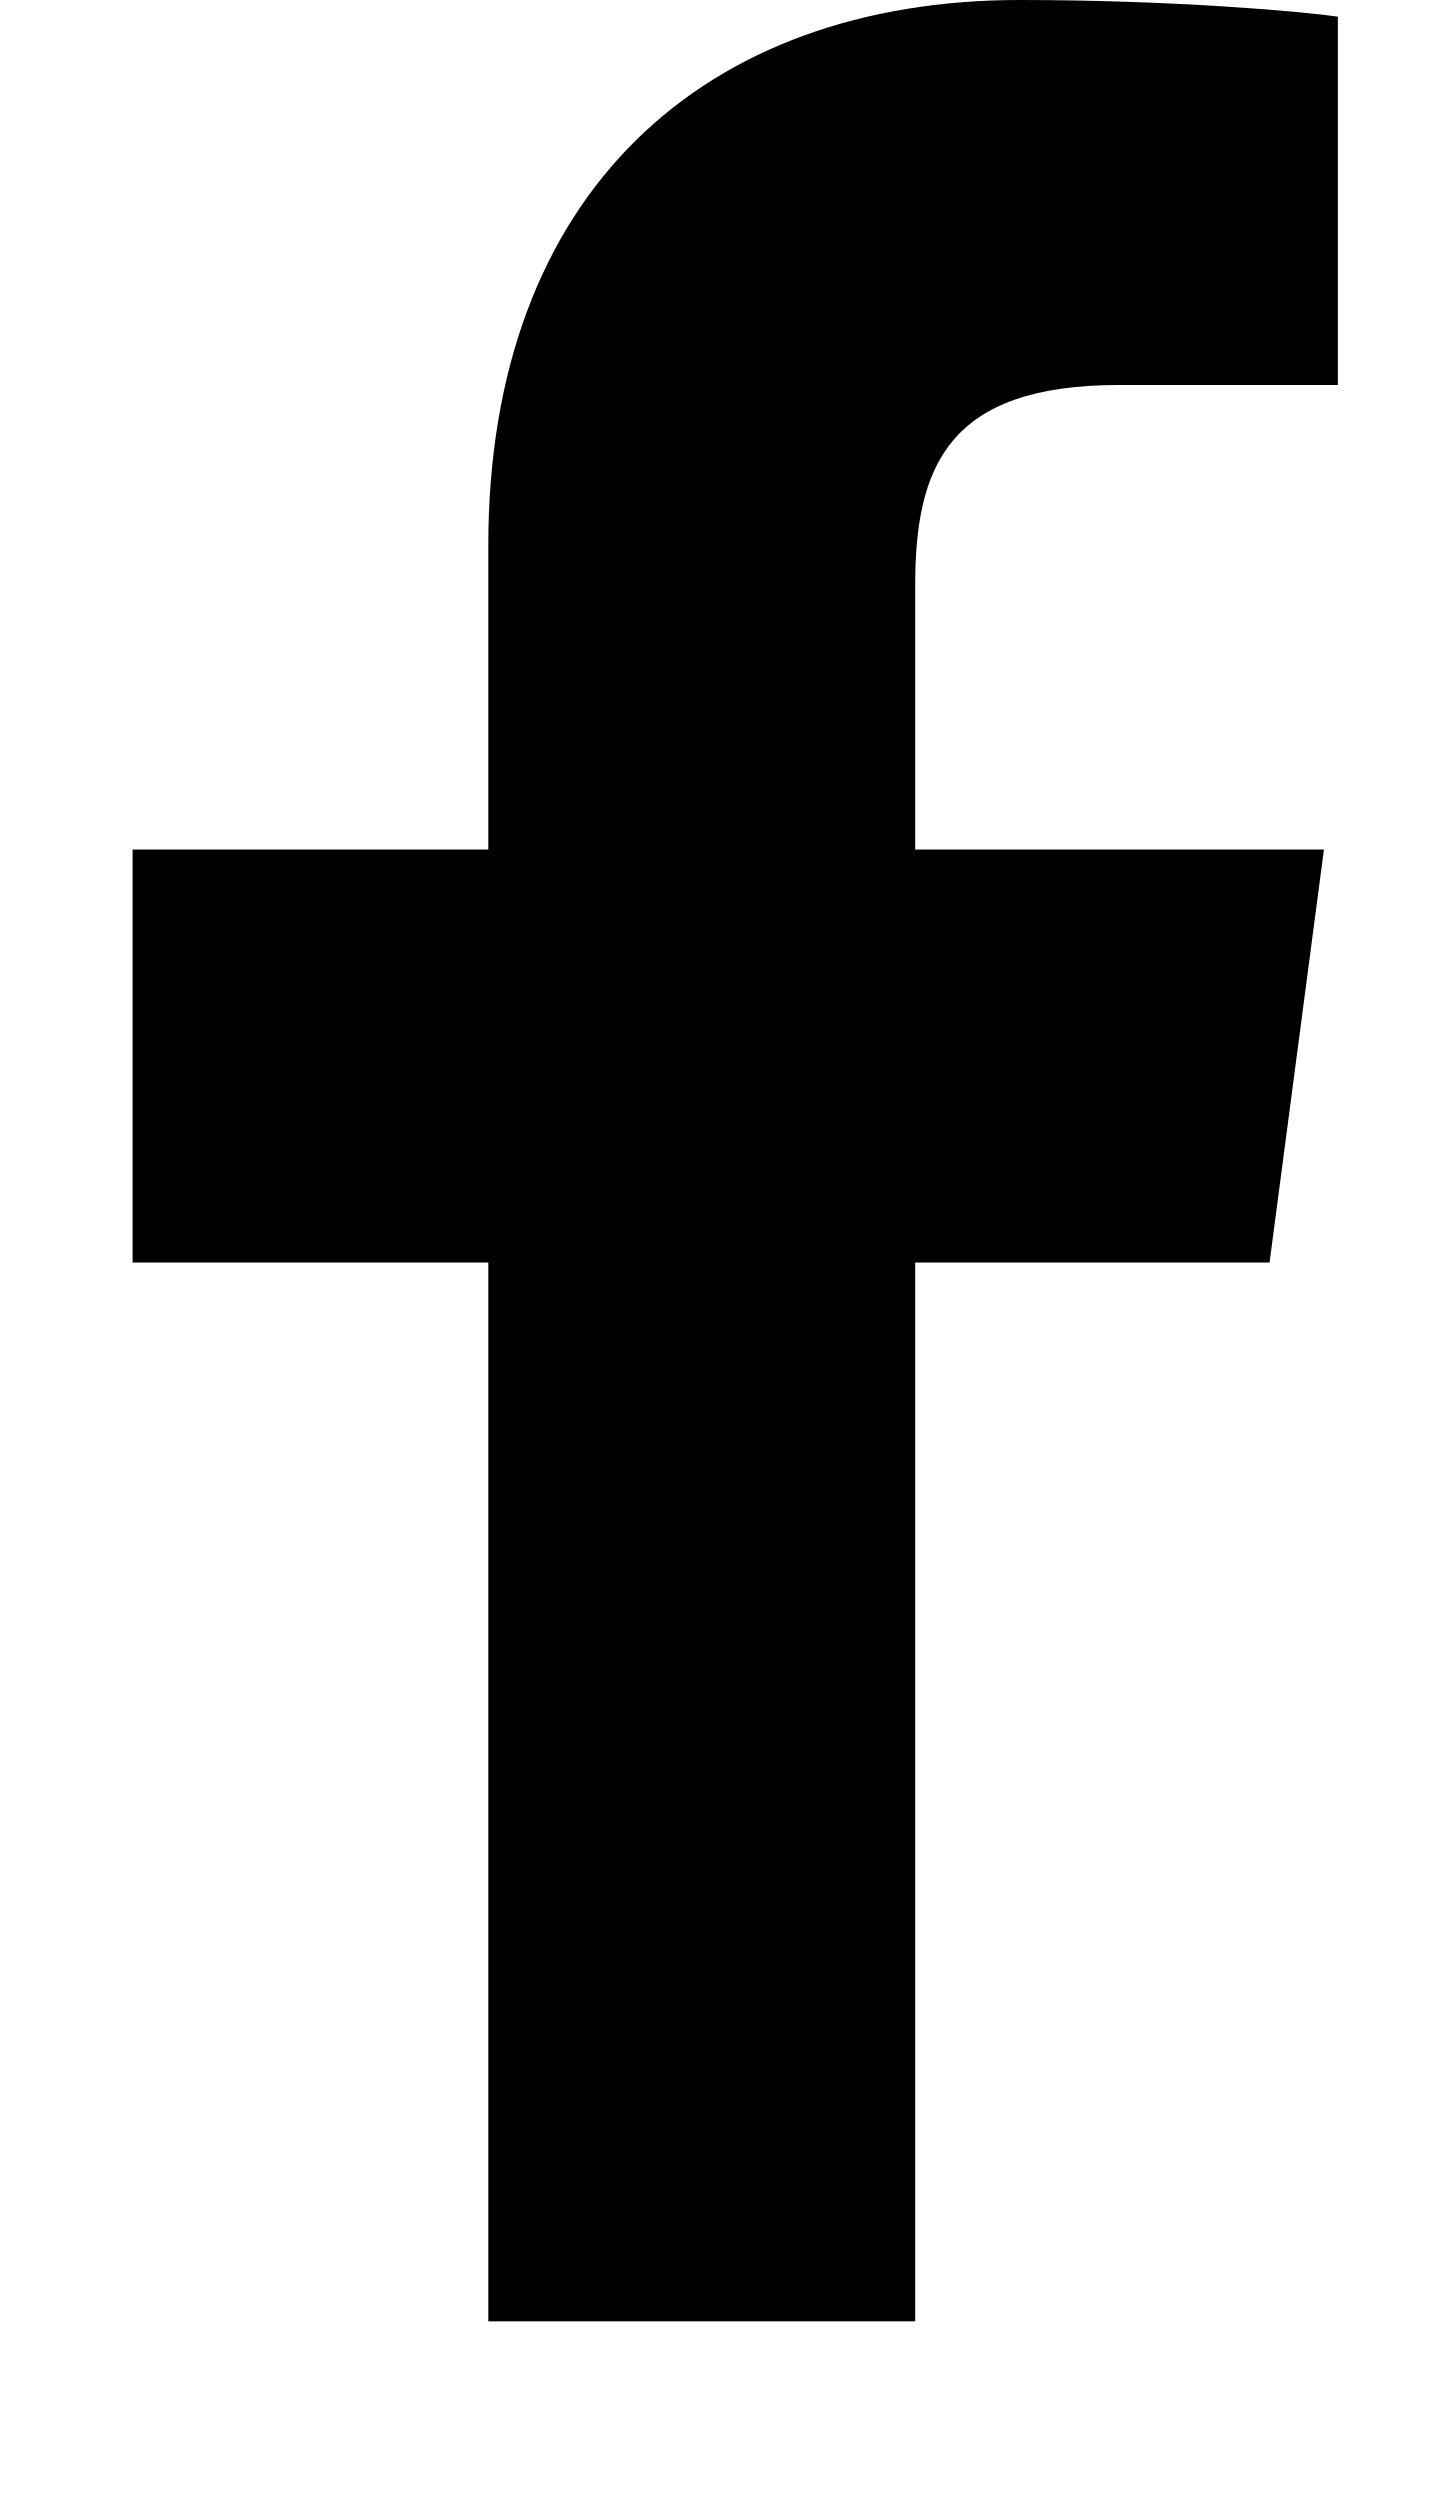
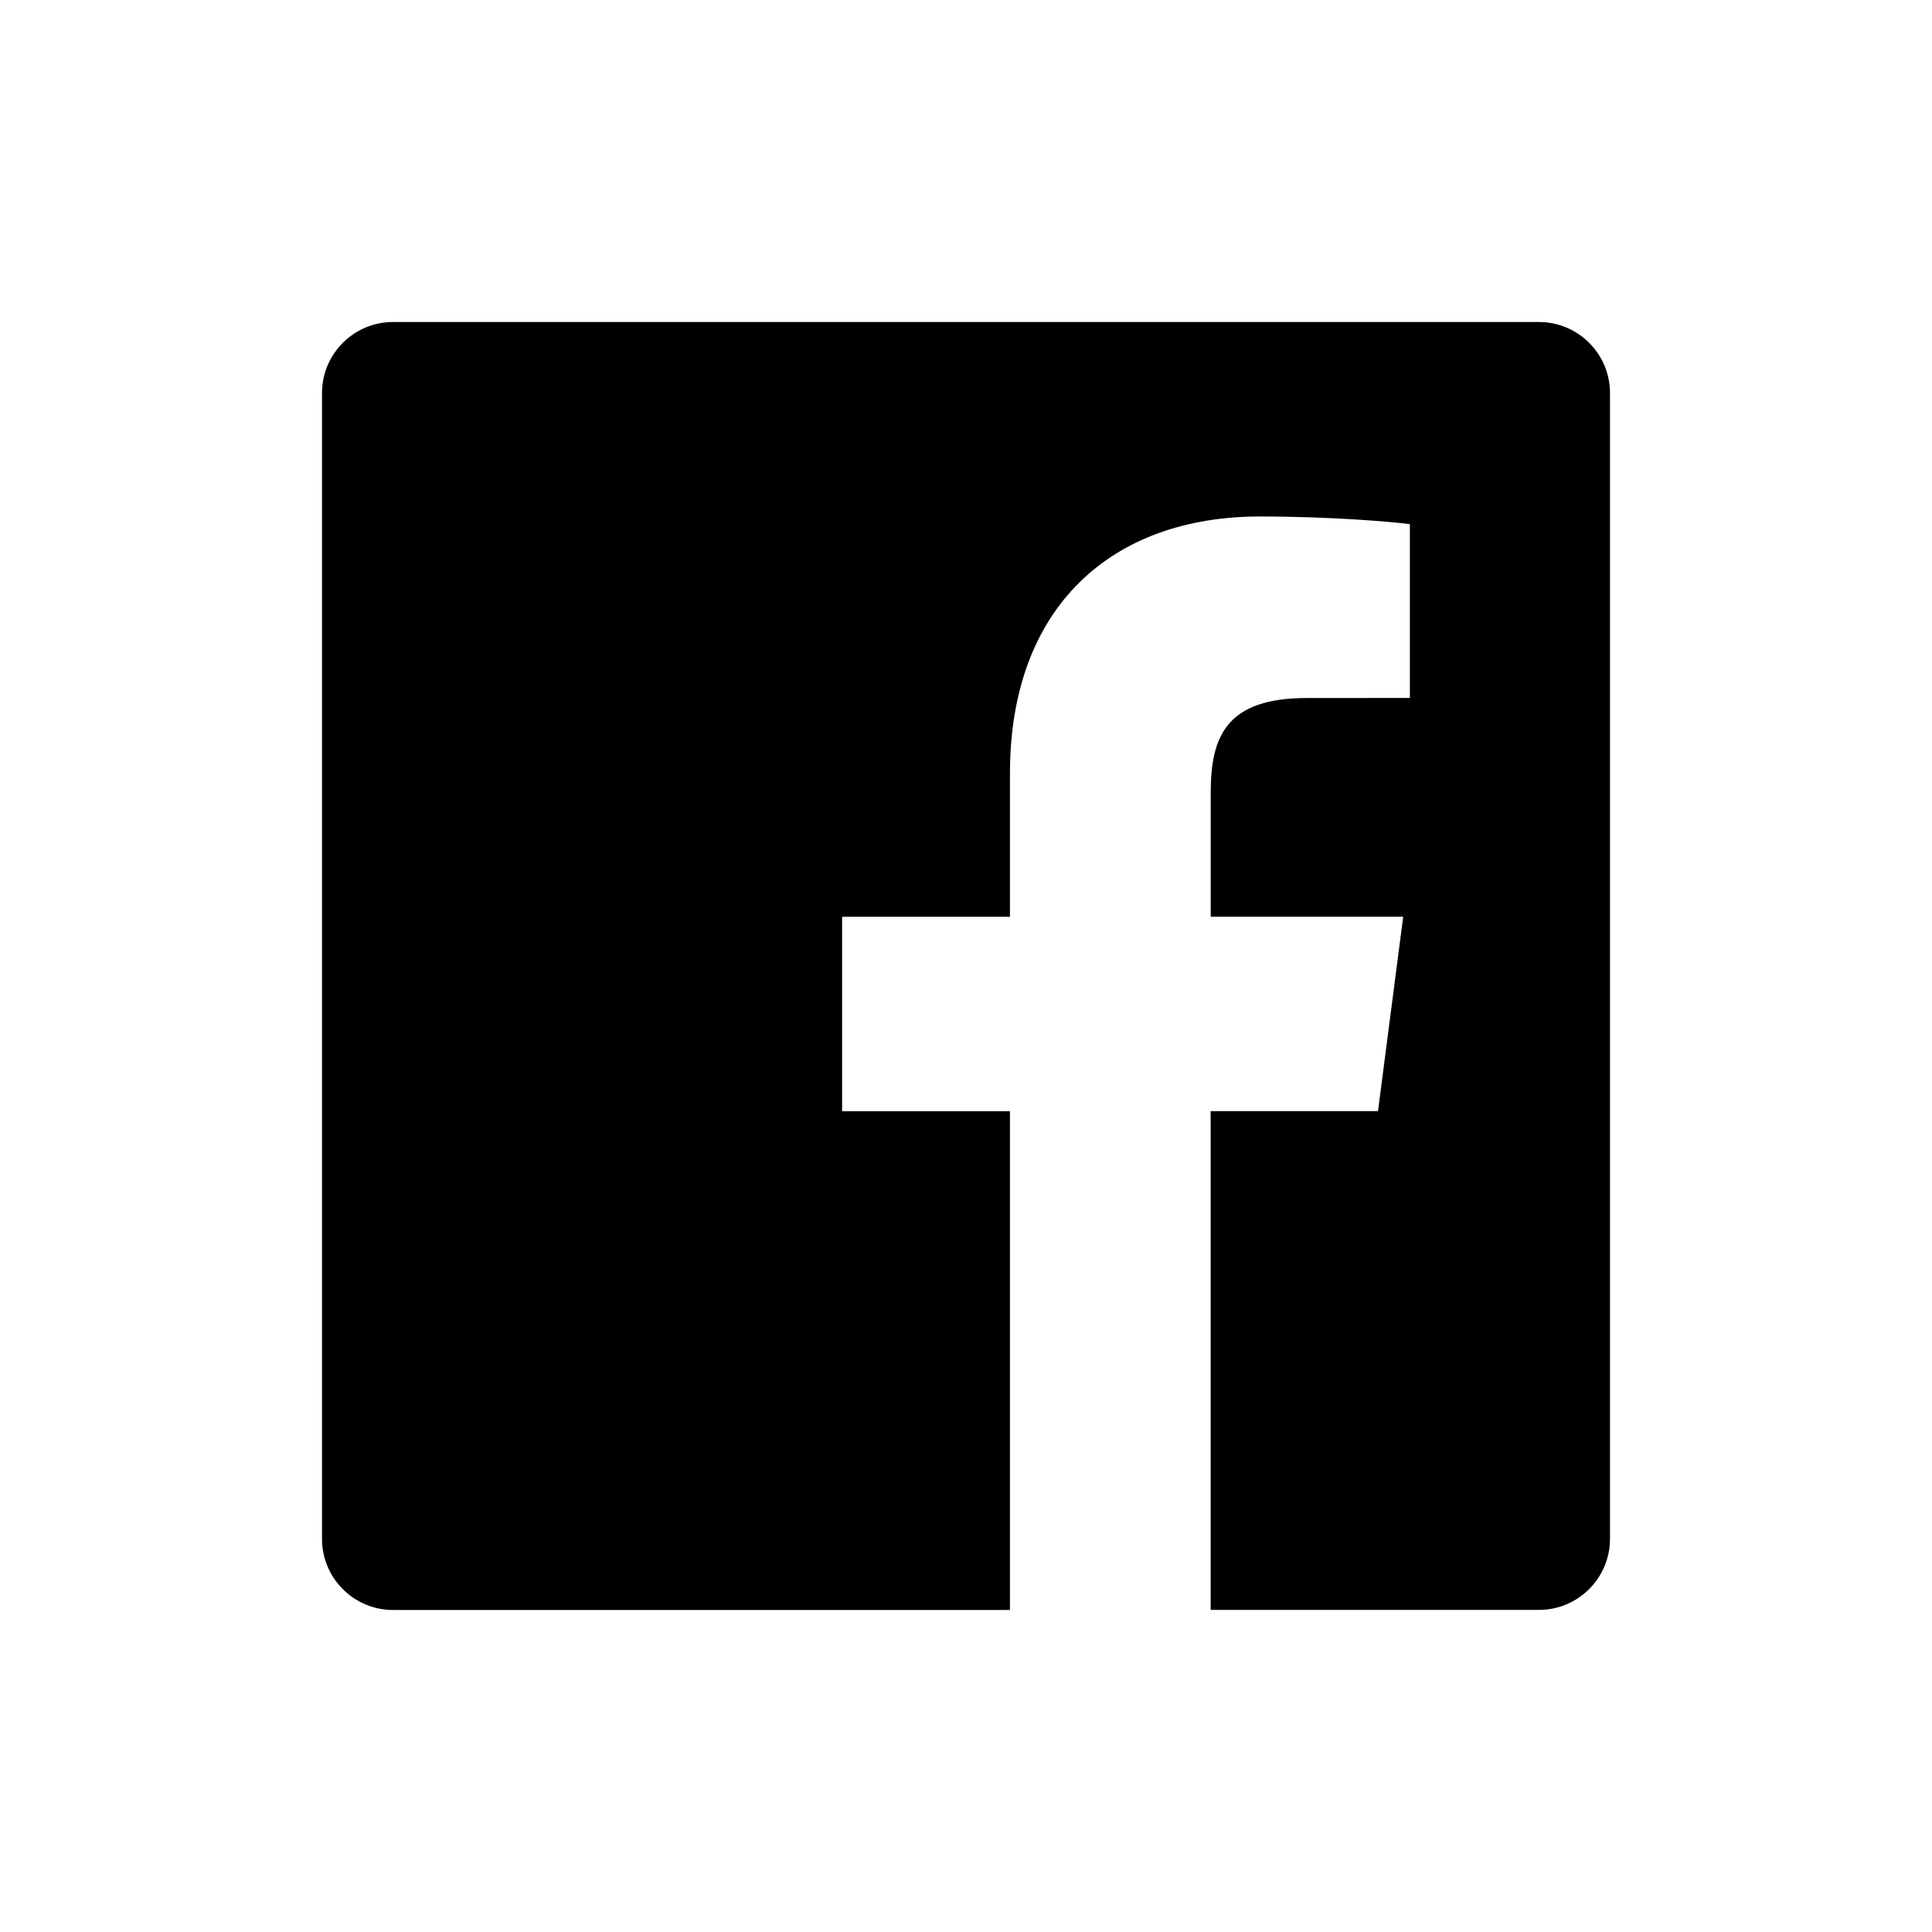
- <svg xmlns="http://www.w3.org/2000/svg" version="1.1" width="16" height="28" viewBox="0 0 16 28">
-   <path d="M14.984 0.187v4.125h-2.453c-1.922 0-2.281 0.922-2.281 2.25v2.953h4.578l-0.609 4.625h-3.969v11.859h-4.781v-11.859h-3.984v-4.625h3.984v-3.406c0-3.953 2.422-6.109 5.953-6.109 1.687 0 3.141 0.125 3.563 0.187z" />
+ <svg xmlns="http://www.w3.org/2000/svg" width="24" height="24" viewBox="0 0 24 24">
+   <path d="M19.116 4H4.883C4.396 4 4 4.395 4 4.883V19.116C4 19.605 4.396 20 4.883 20H12.546V13.804H10.461V11.389H12.546V9.608C12.546 7.542 13.807 6.416 15.651 6.416C16.535 6.416 17.293 6.482 17.514 6.511V8.67L16.235 8.671C15.233 8.671 15.04 9.148 15.04 9.847V11.388H17.431L17.118 13.803H15.039V19.999H19.116C19.604 19.999 20 19.603 20 19.116V4.883C20 4.395 19.604 4 19.116 4Z" fill="black" />
</svg>
